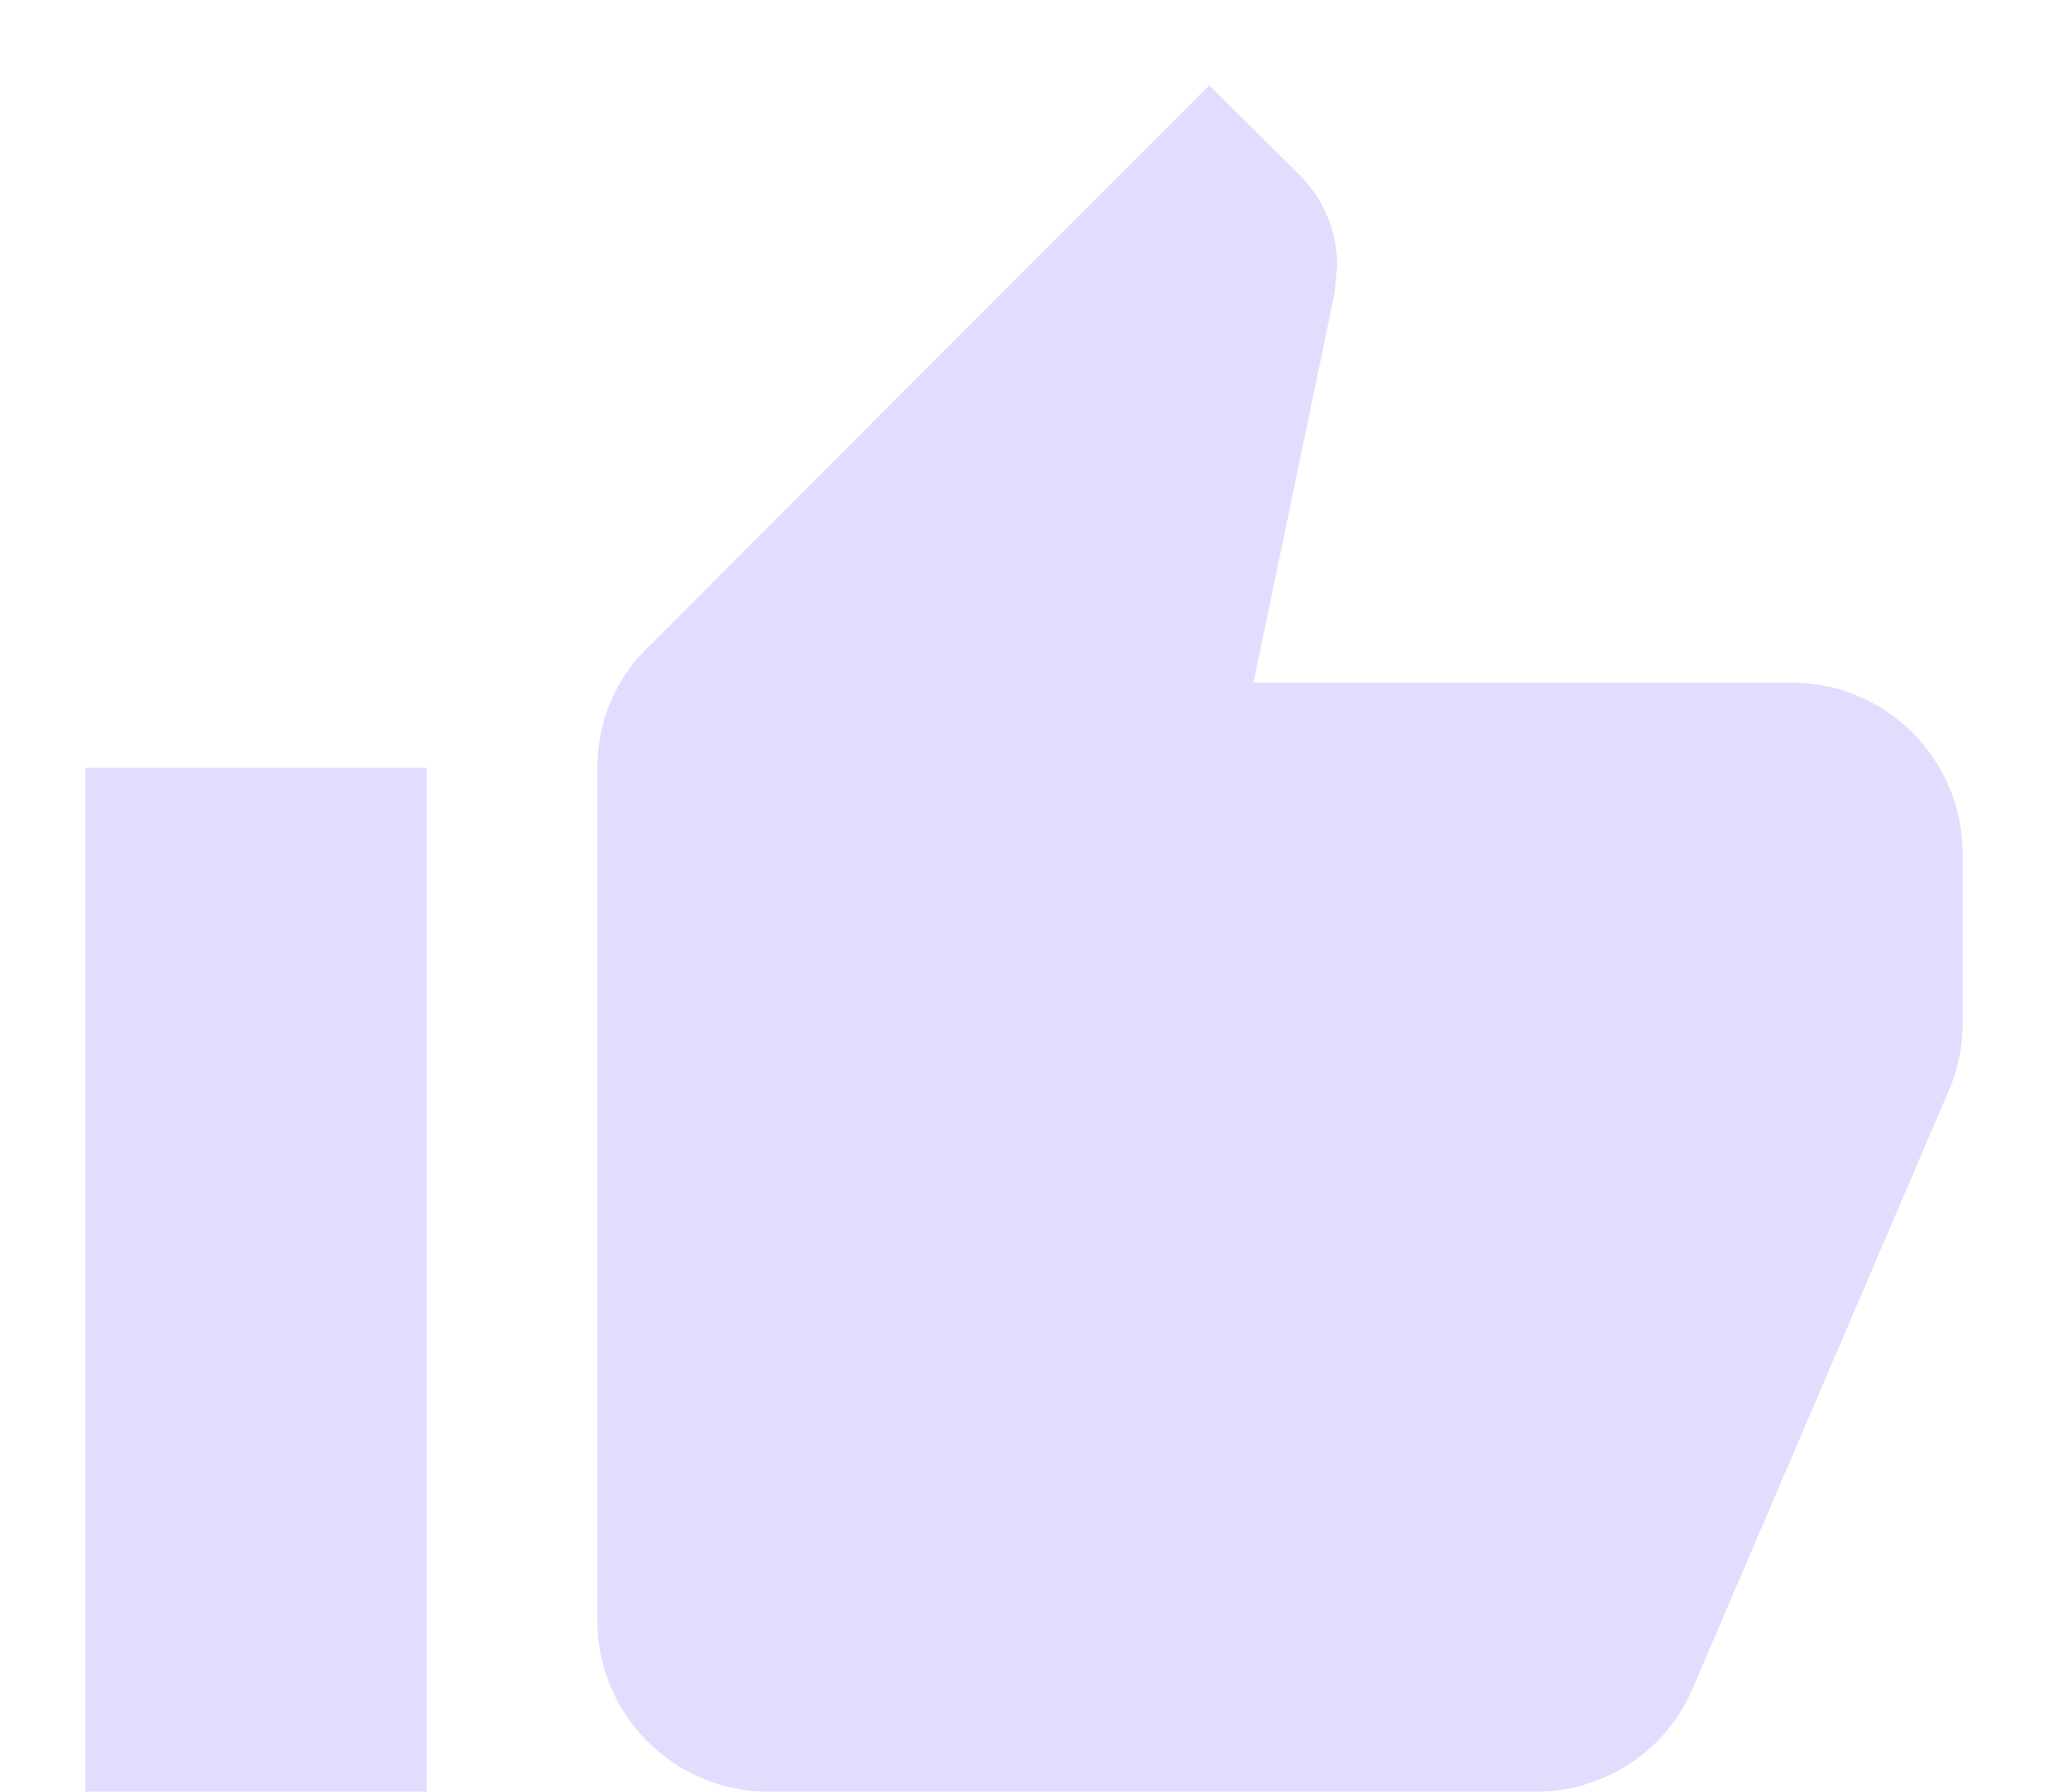
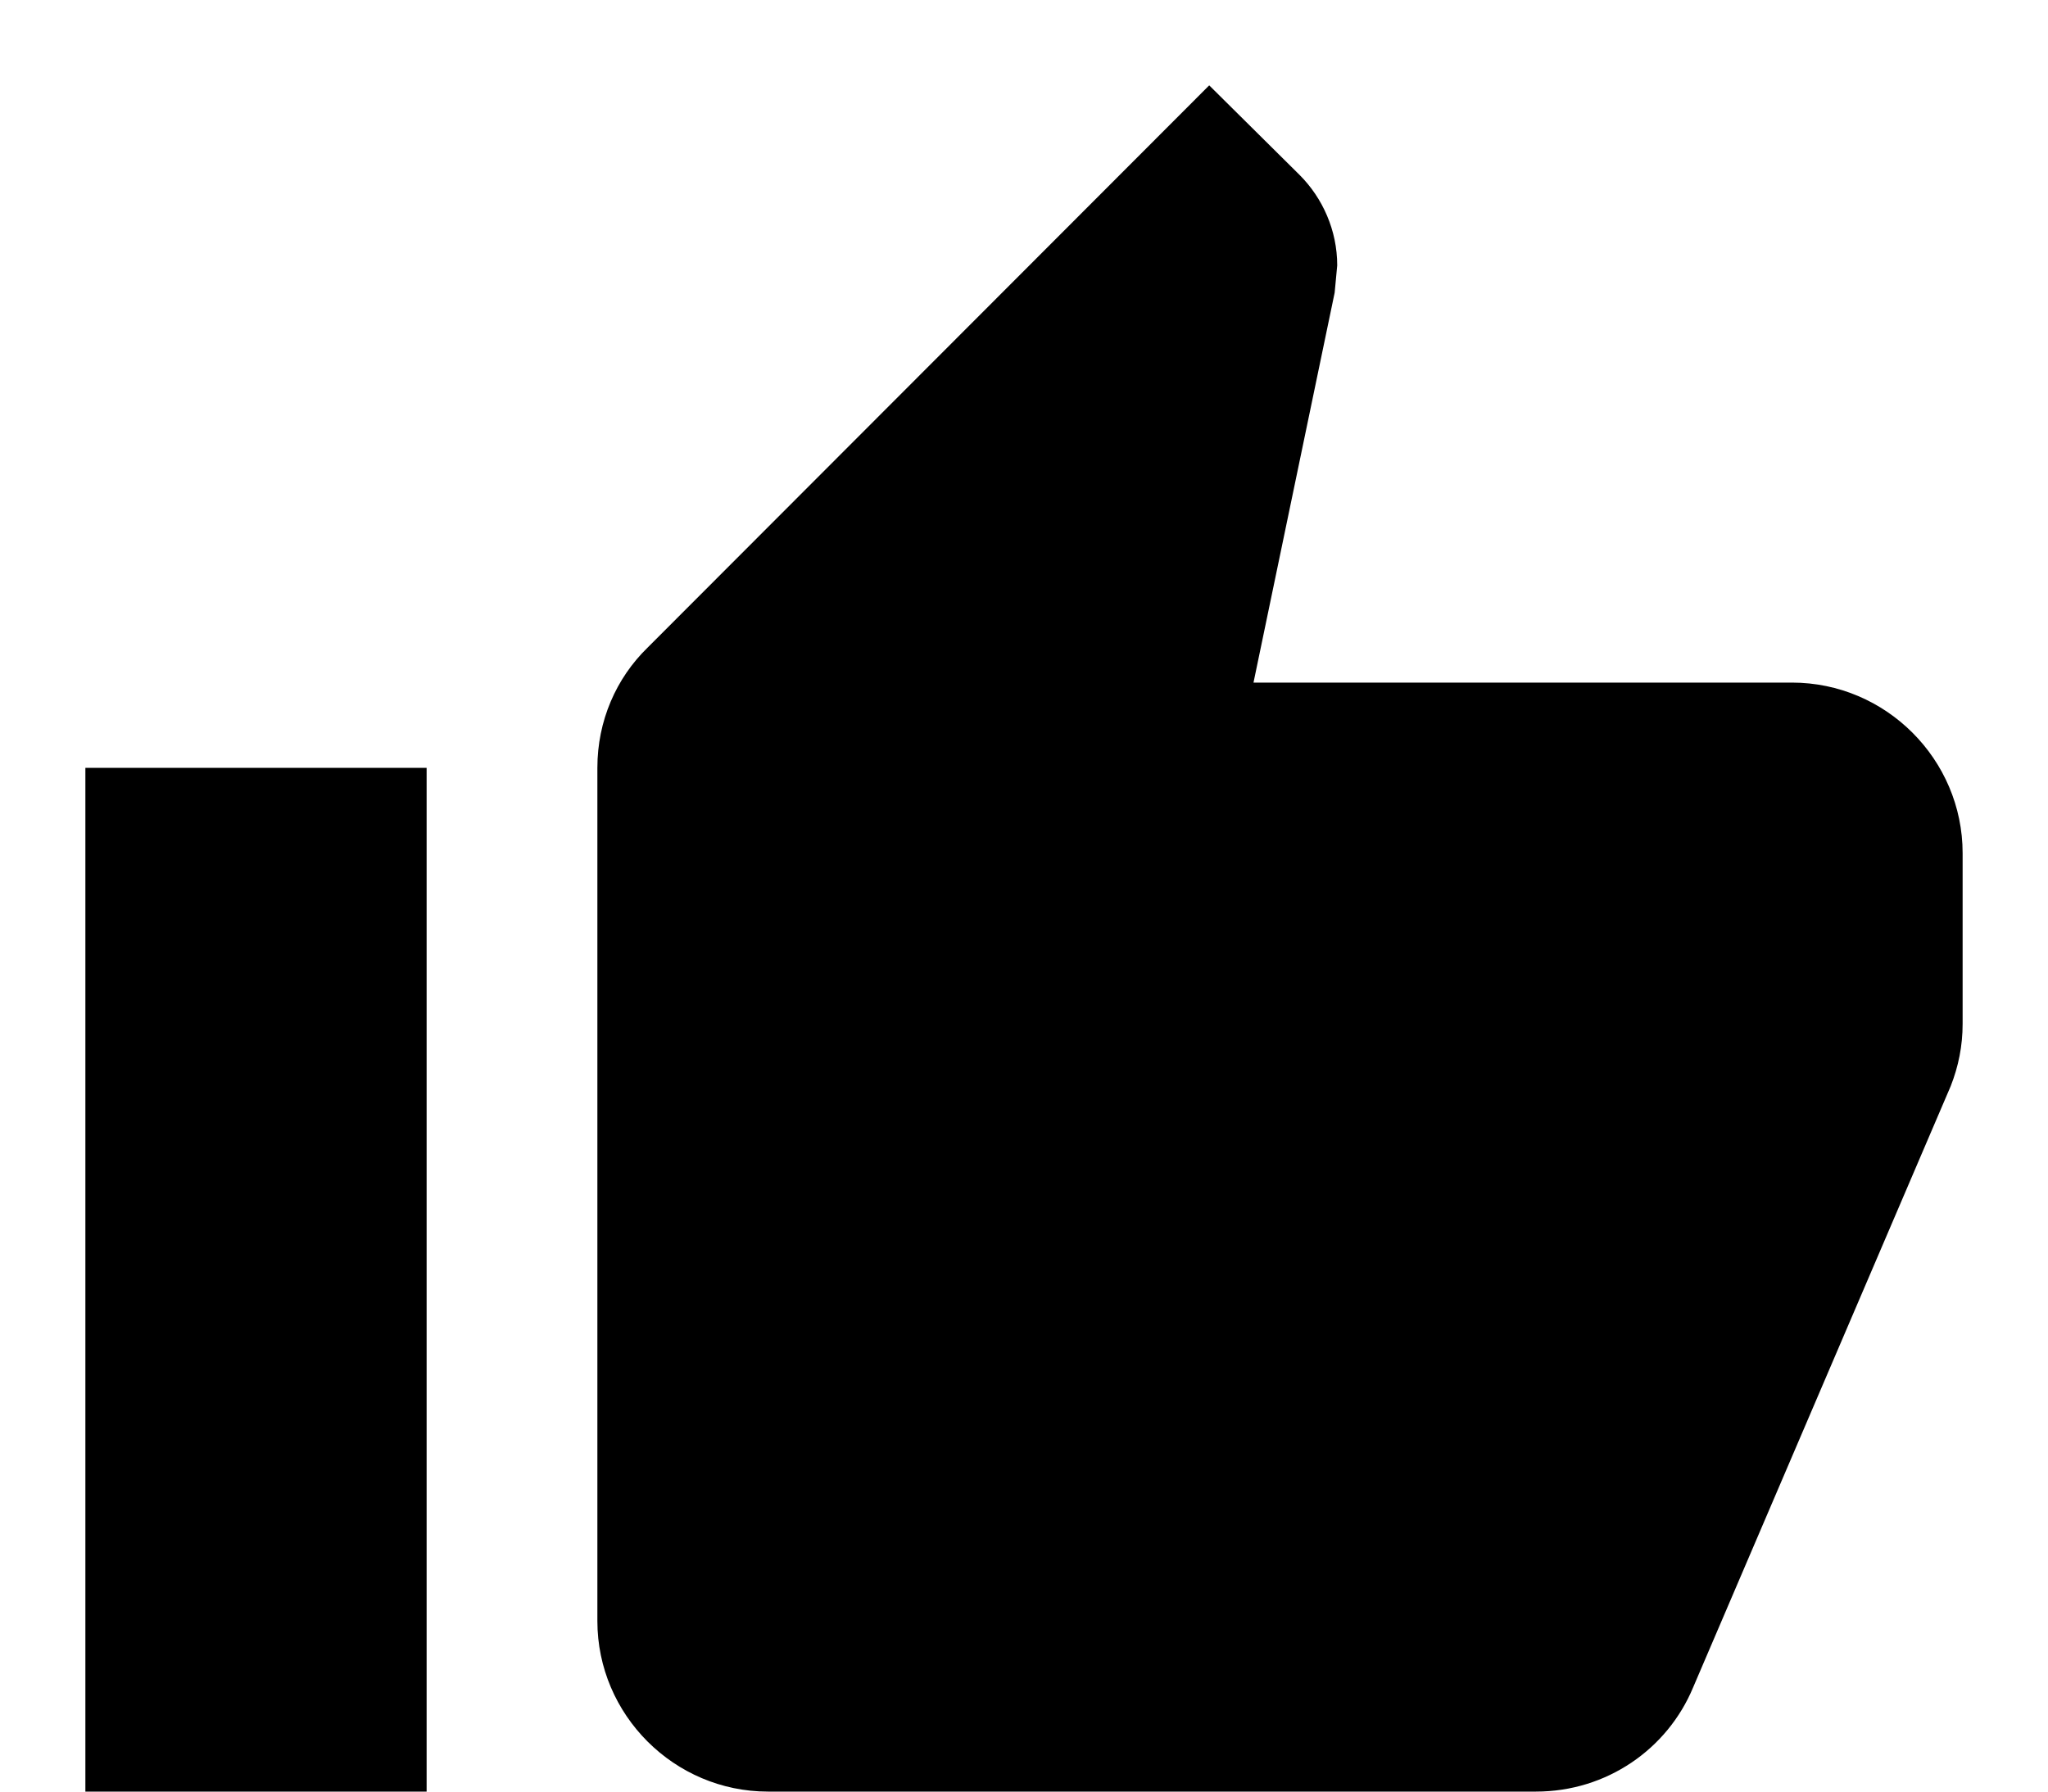
<svg xmlns="http://www.w3.org/2000/svg" width="16" height="14" viewBox="0 0 16 14" fill="none">
-   <path d="M0.667 14H3.333V6H0.667V14ZM15.333 6.667C15.333 5.934 14.733 5.334 14 5.334H9.793L10.427 2.287L10.447 2.074C10.447 1.8 10.333 1.547 10.153 1.367L9.447 0.667L5.06 5.06C4.813 5.3 4.667 5.634 4.667 6V12.667C4.667 13.4 5.267 14 6 14H12C12.553 14 13.027 13.667 13.227 13.187L15.24 8.487C15.3 8.334 15.333 8.174 15.333 8V6.667Z" fill="#6556FF" fill-opacity="0.2" />
+   <path d="M0.667 14H3.333V6H0.667V14ZM15.333 6.667C15.333 5.934 14.733 5.334 14 5.334H9.793L10.427 2.287L10.447 2.074C10.447 1.8 10.333 1.547 10.153 1.367L9.447 0.667L5.06 5.06C4.813 5.3 4.667 5.634 4.667 6V12.667C4.667 13.4 5.267 14 6 14H12C12.553 14 13.027 13.667 13.227 13.187L15.24 8.487C15.3 8.334 15.333 8.174 15.333 8V6.667Z" fill="currentColor" />
</svg>
